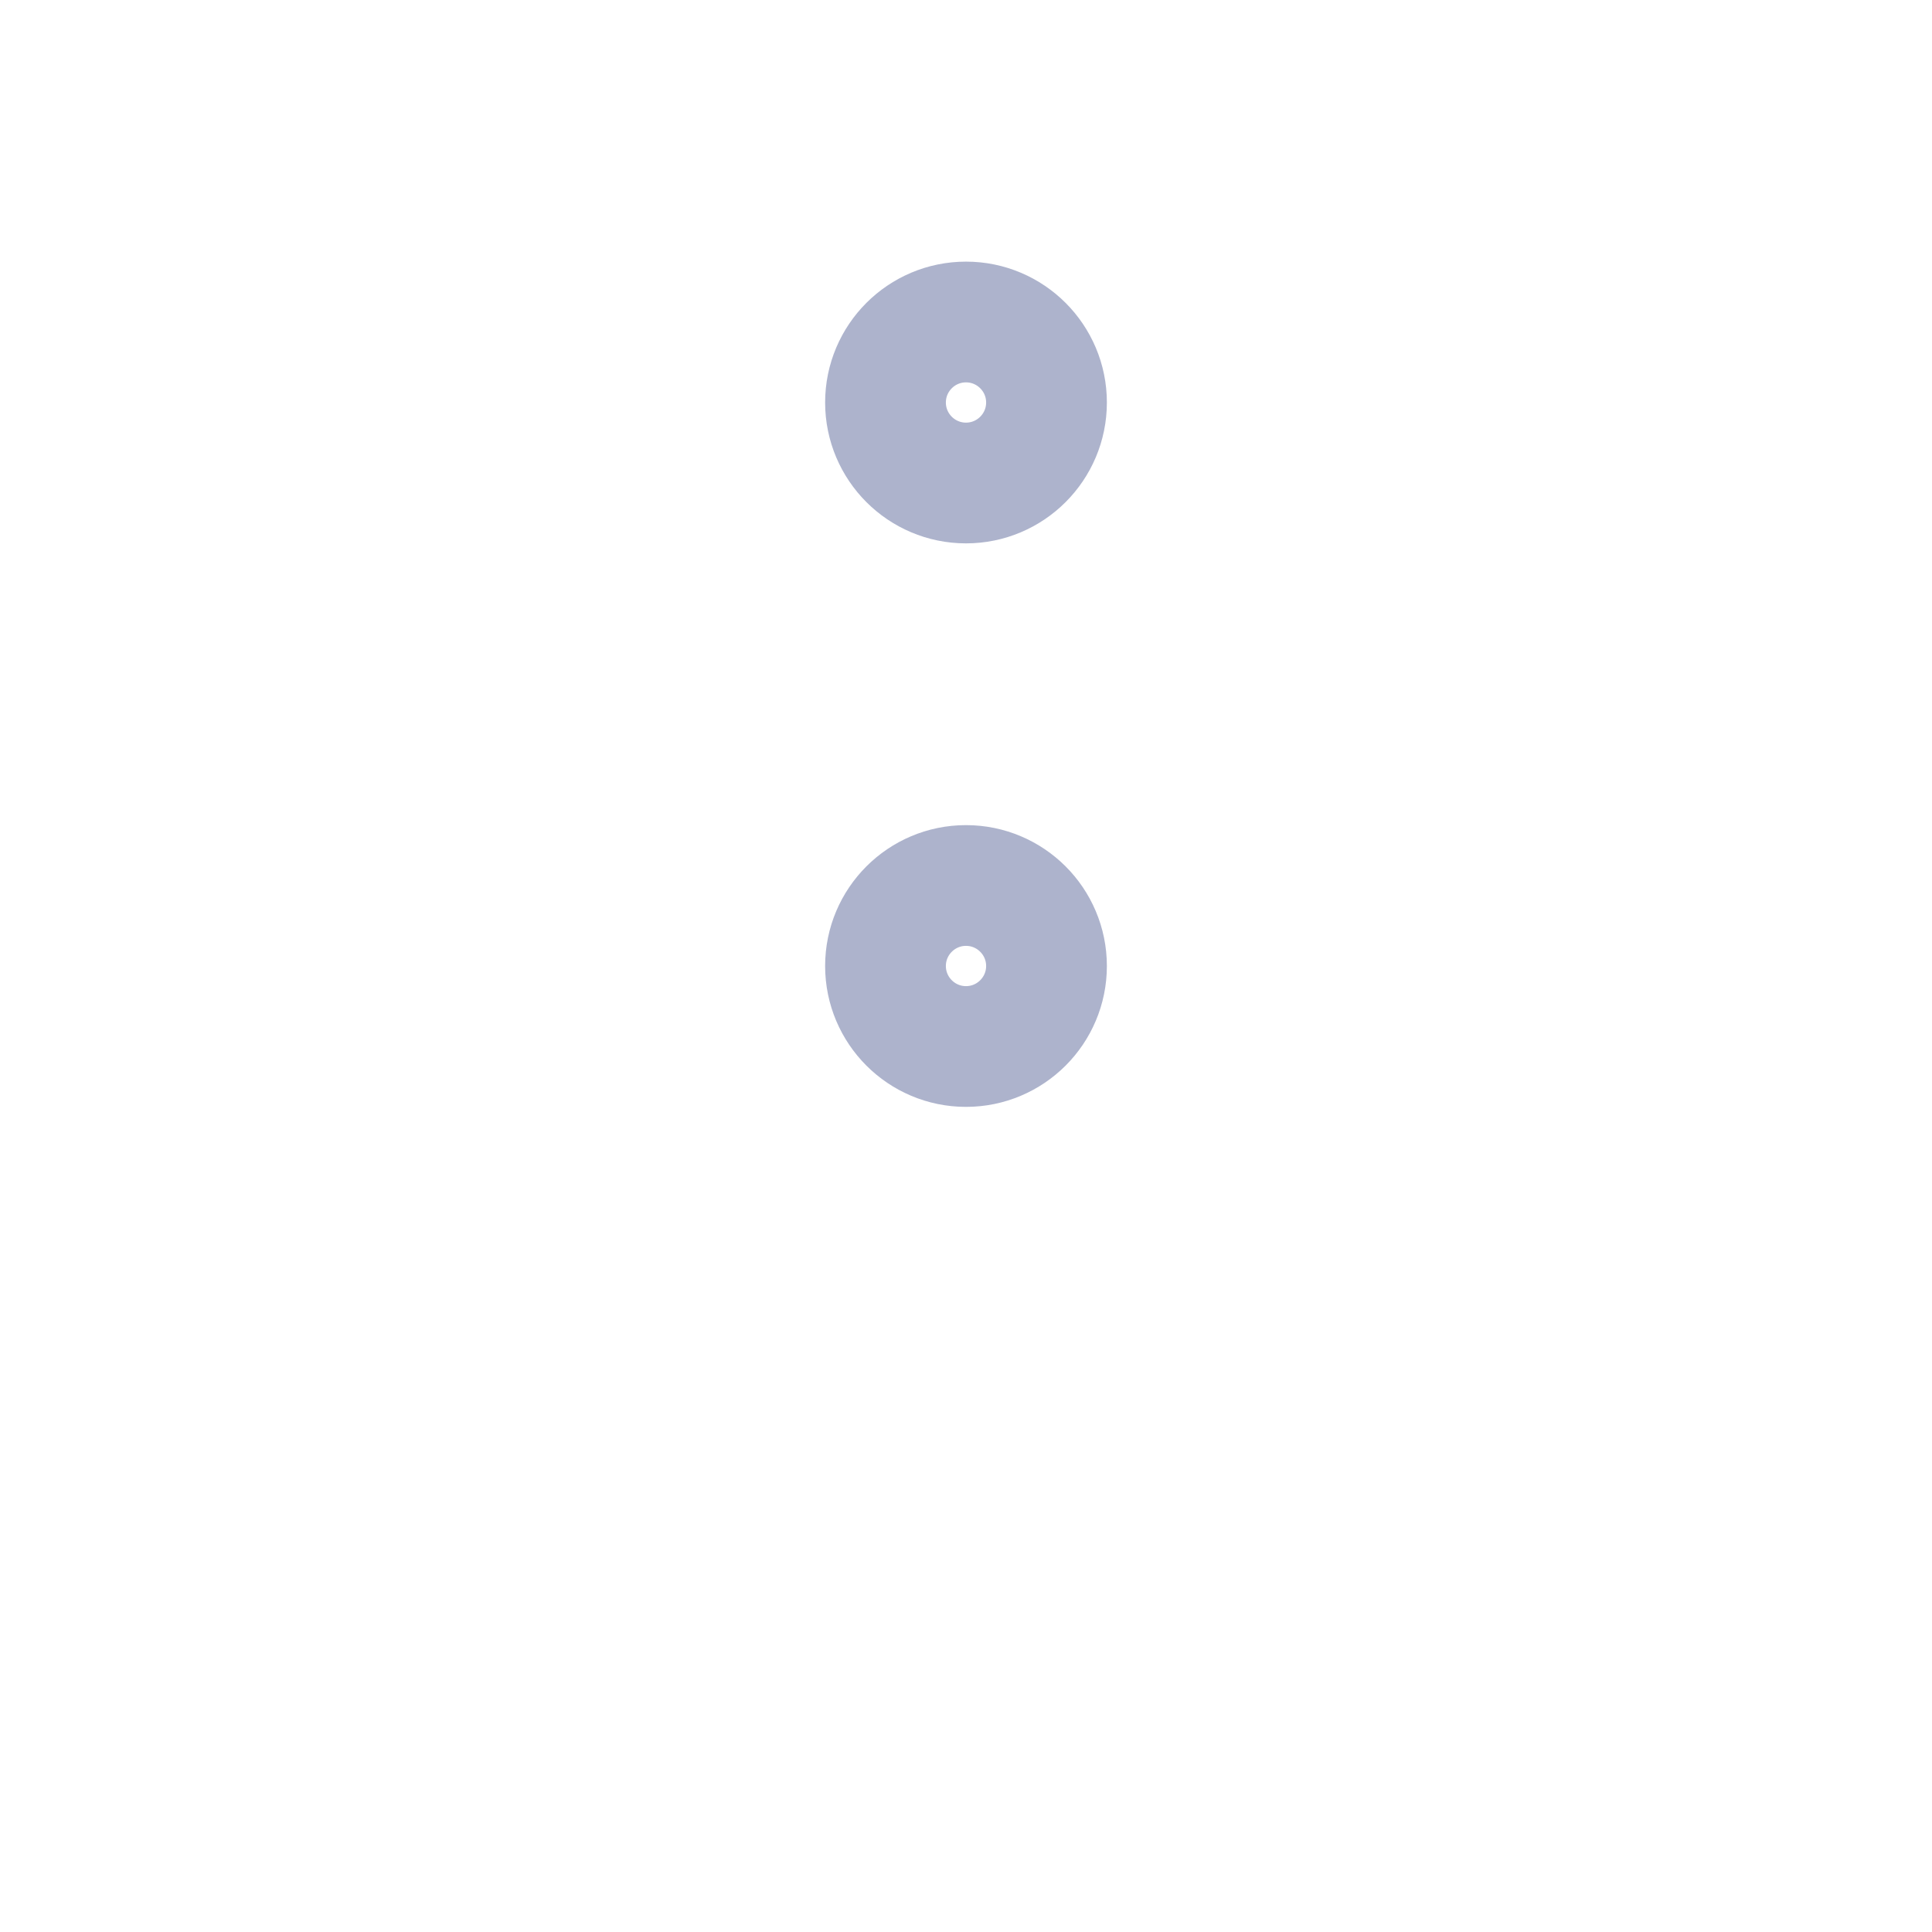
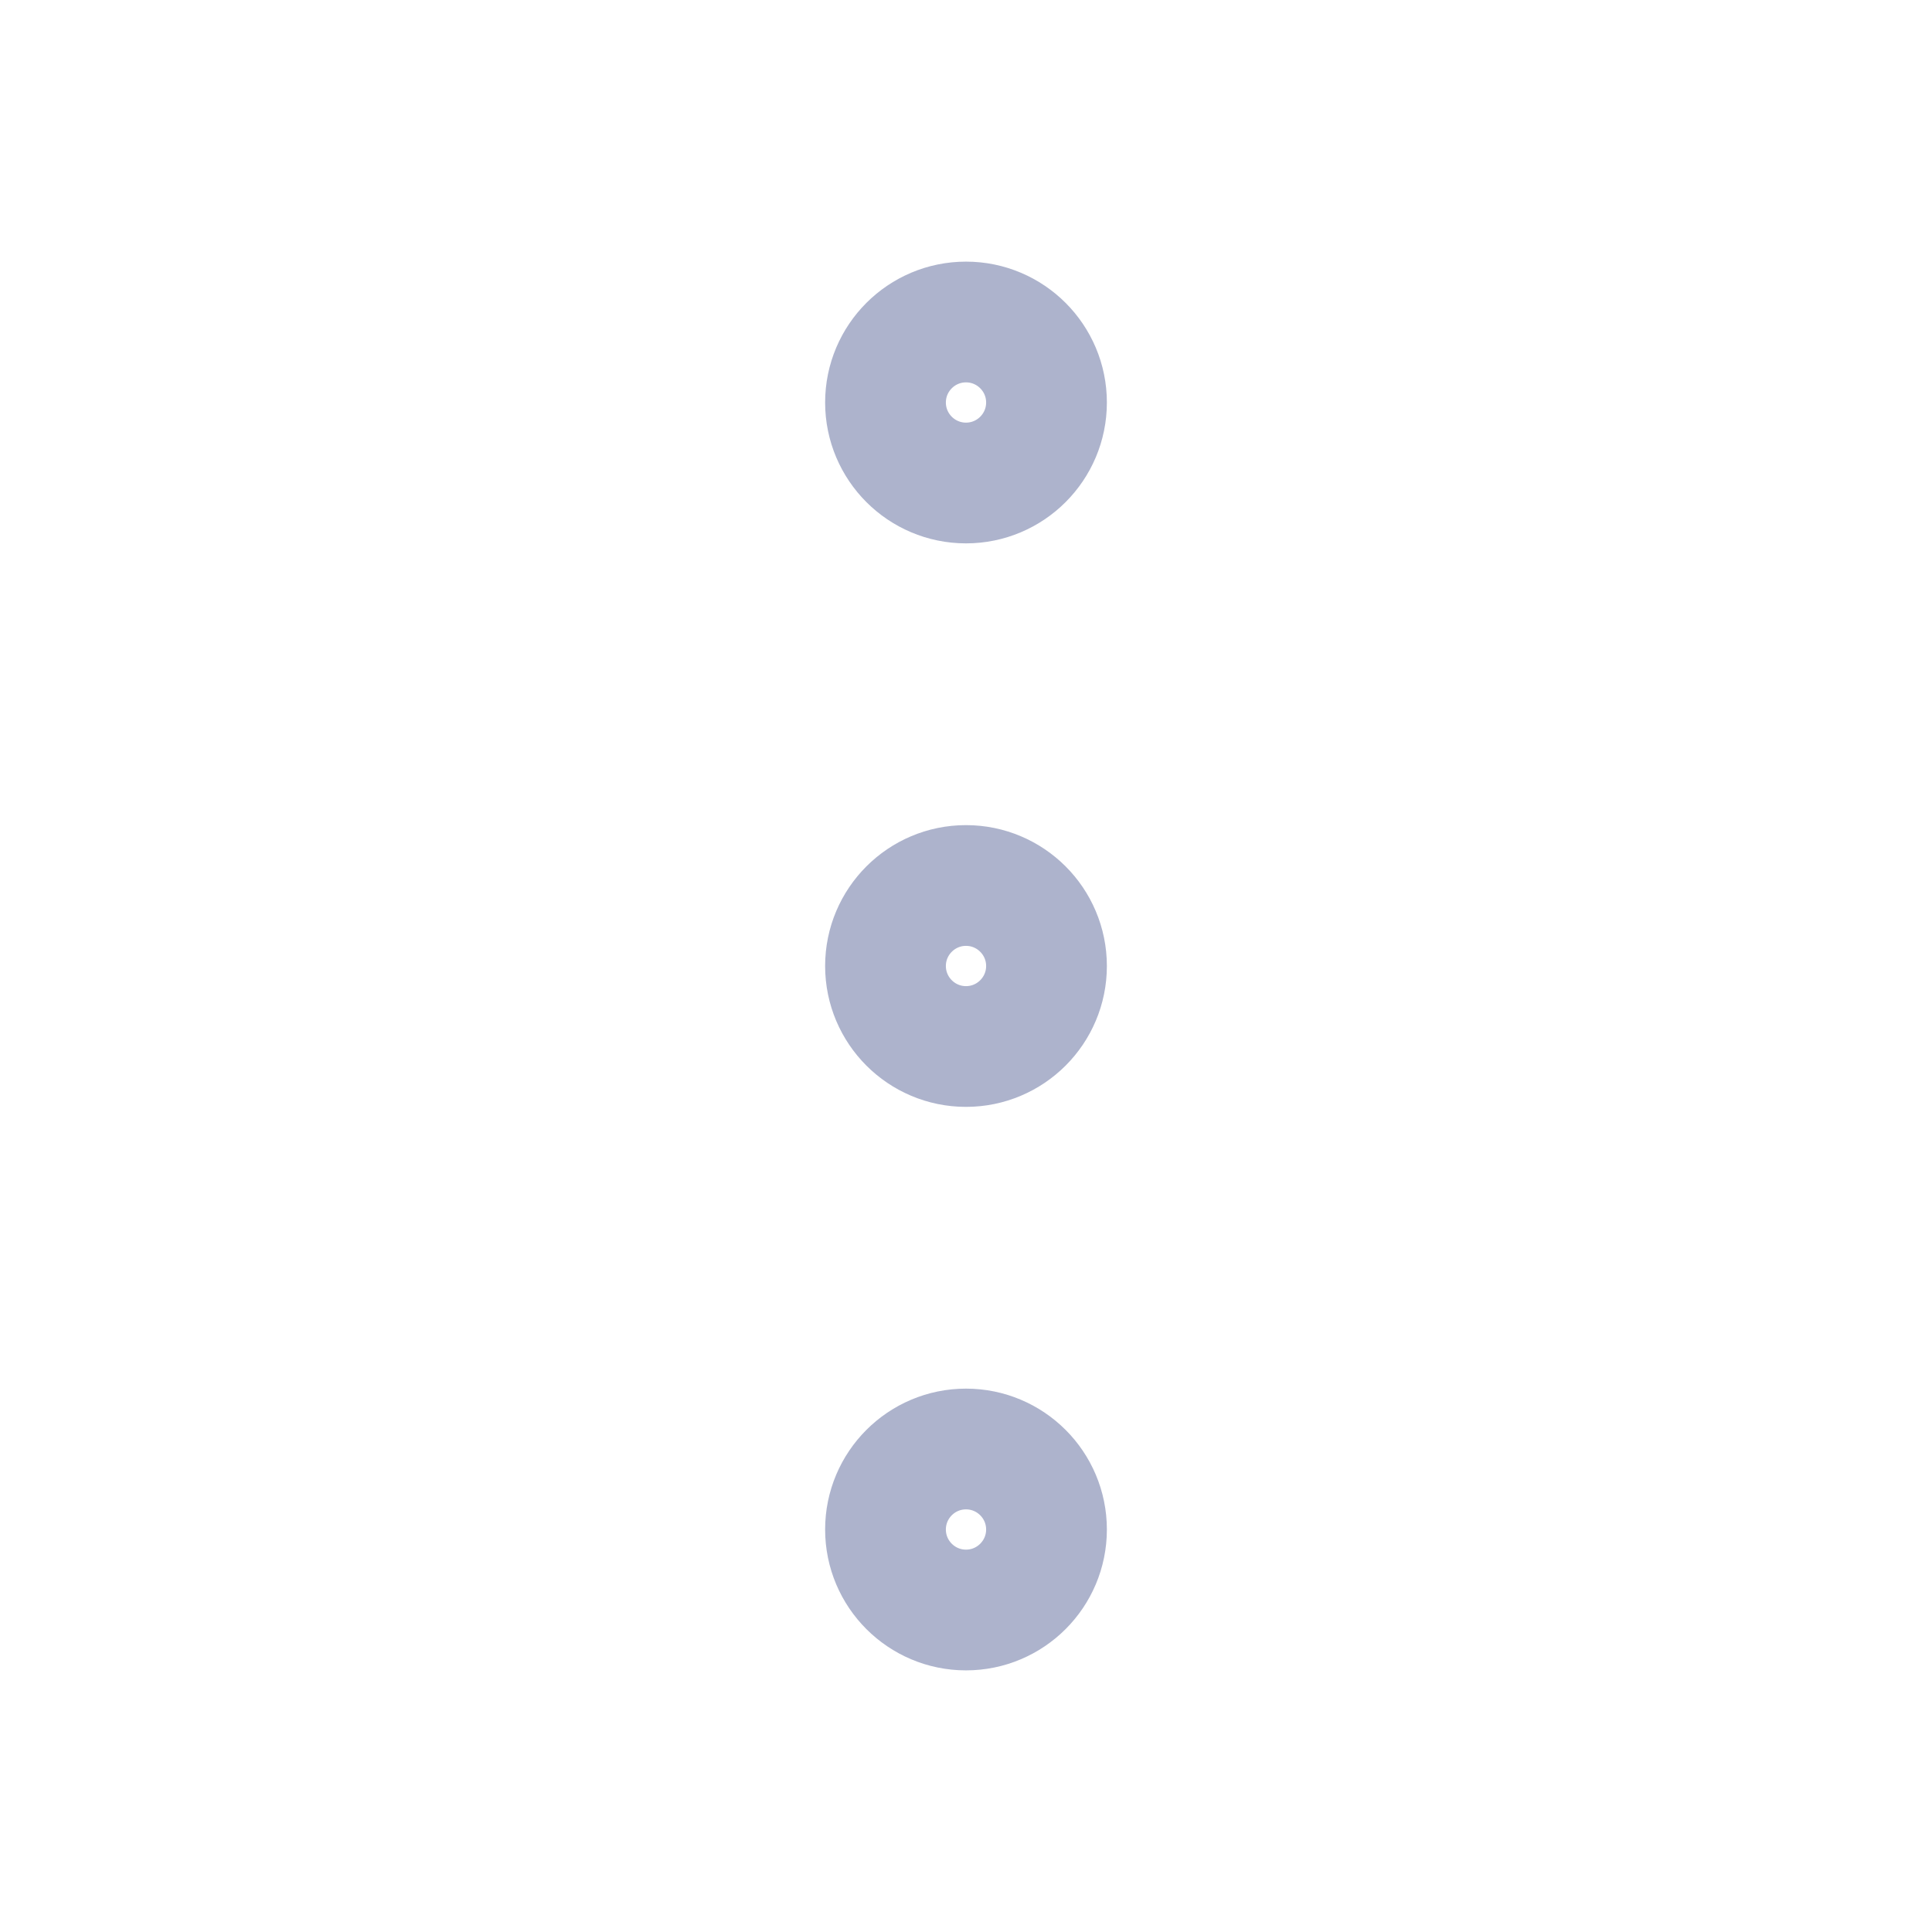
<svg xmlns="http://www.w3.org/2000/svg" width="24" height="24" viewBox="0 0 24 24" fill="none">
  <path d="M12 13C12.552 13 13 12.552 13 12C13 11.448 12.552 11 12 11C11.448 11 11 11.448 11 12C11 12.552 11.448 13 12 13Z" stroke="#ADB3CC" stroke-width="1.5" stroke-linecap="round" stroke-linejoin="round" />
  <path d="M12 6C12.552 6 13 5.552 13 5C13 4.448 12.552 4 12 4C11.448 4 11 4.448 11 5C11 5.552 11.448 6 12 6Z" stroke="#ADB3CC" stroke-width="1.5" stroke-linecap="round" stroke-linejoin="round" />
+   <path d="M12 6C12.552 6 13 5.552 13 5C13 4.448 12.552 4 12 4C11.448 4 11 4.448 11 5C11 5.552 11.448 6 12 6Z" stroke="#ADB3CC" stroke-width="1.5" transform="translate(0, 14)" stroke-linecap="round" stroke-linejoin="round" />
</svg>
